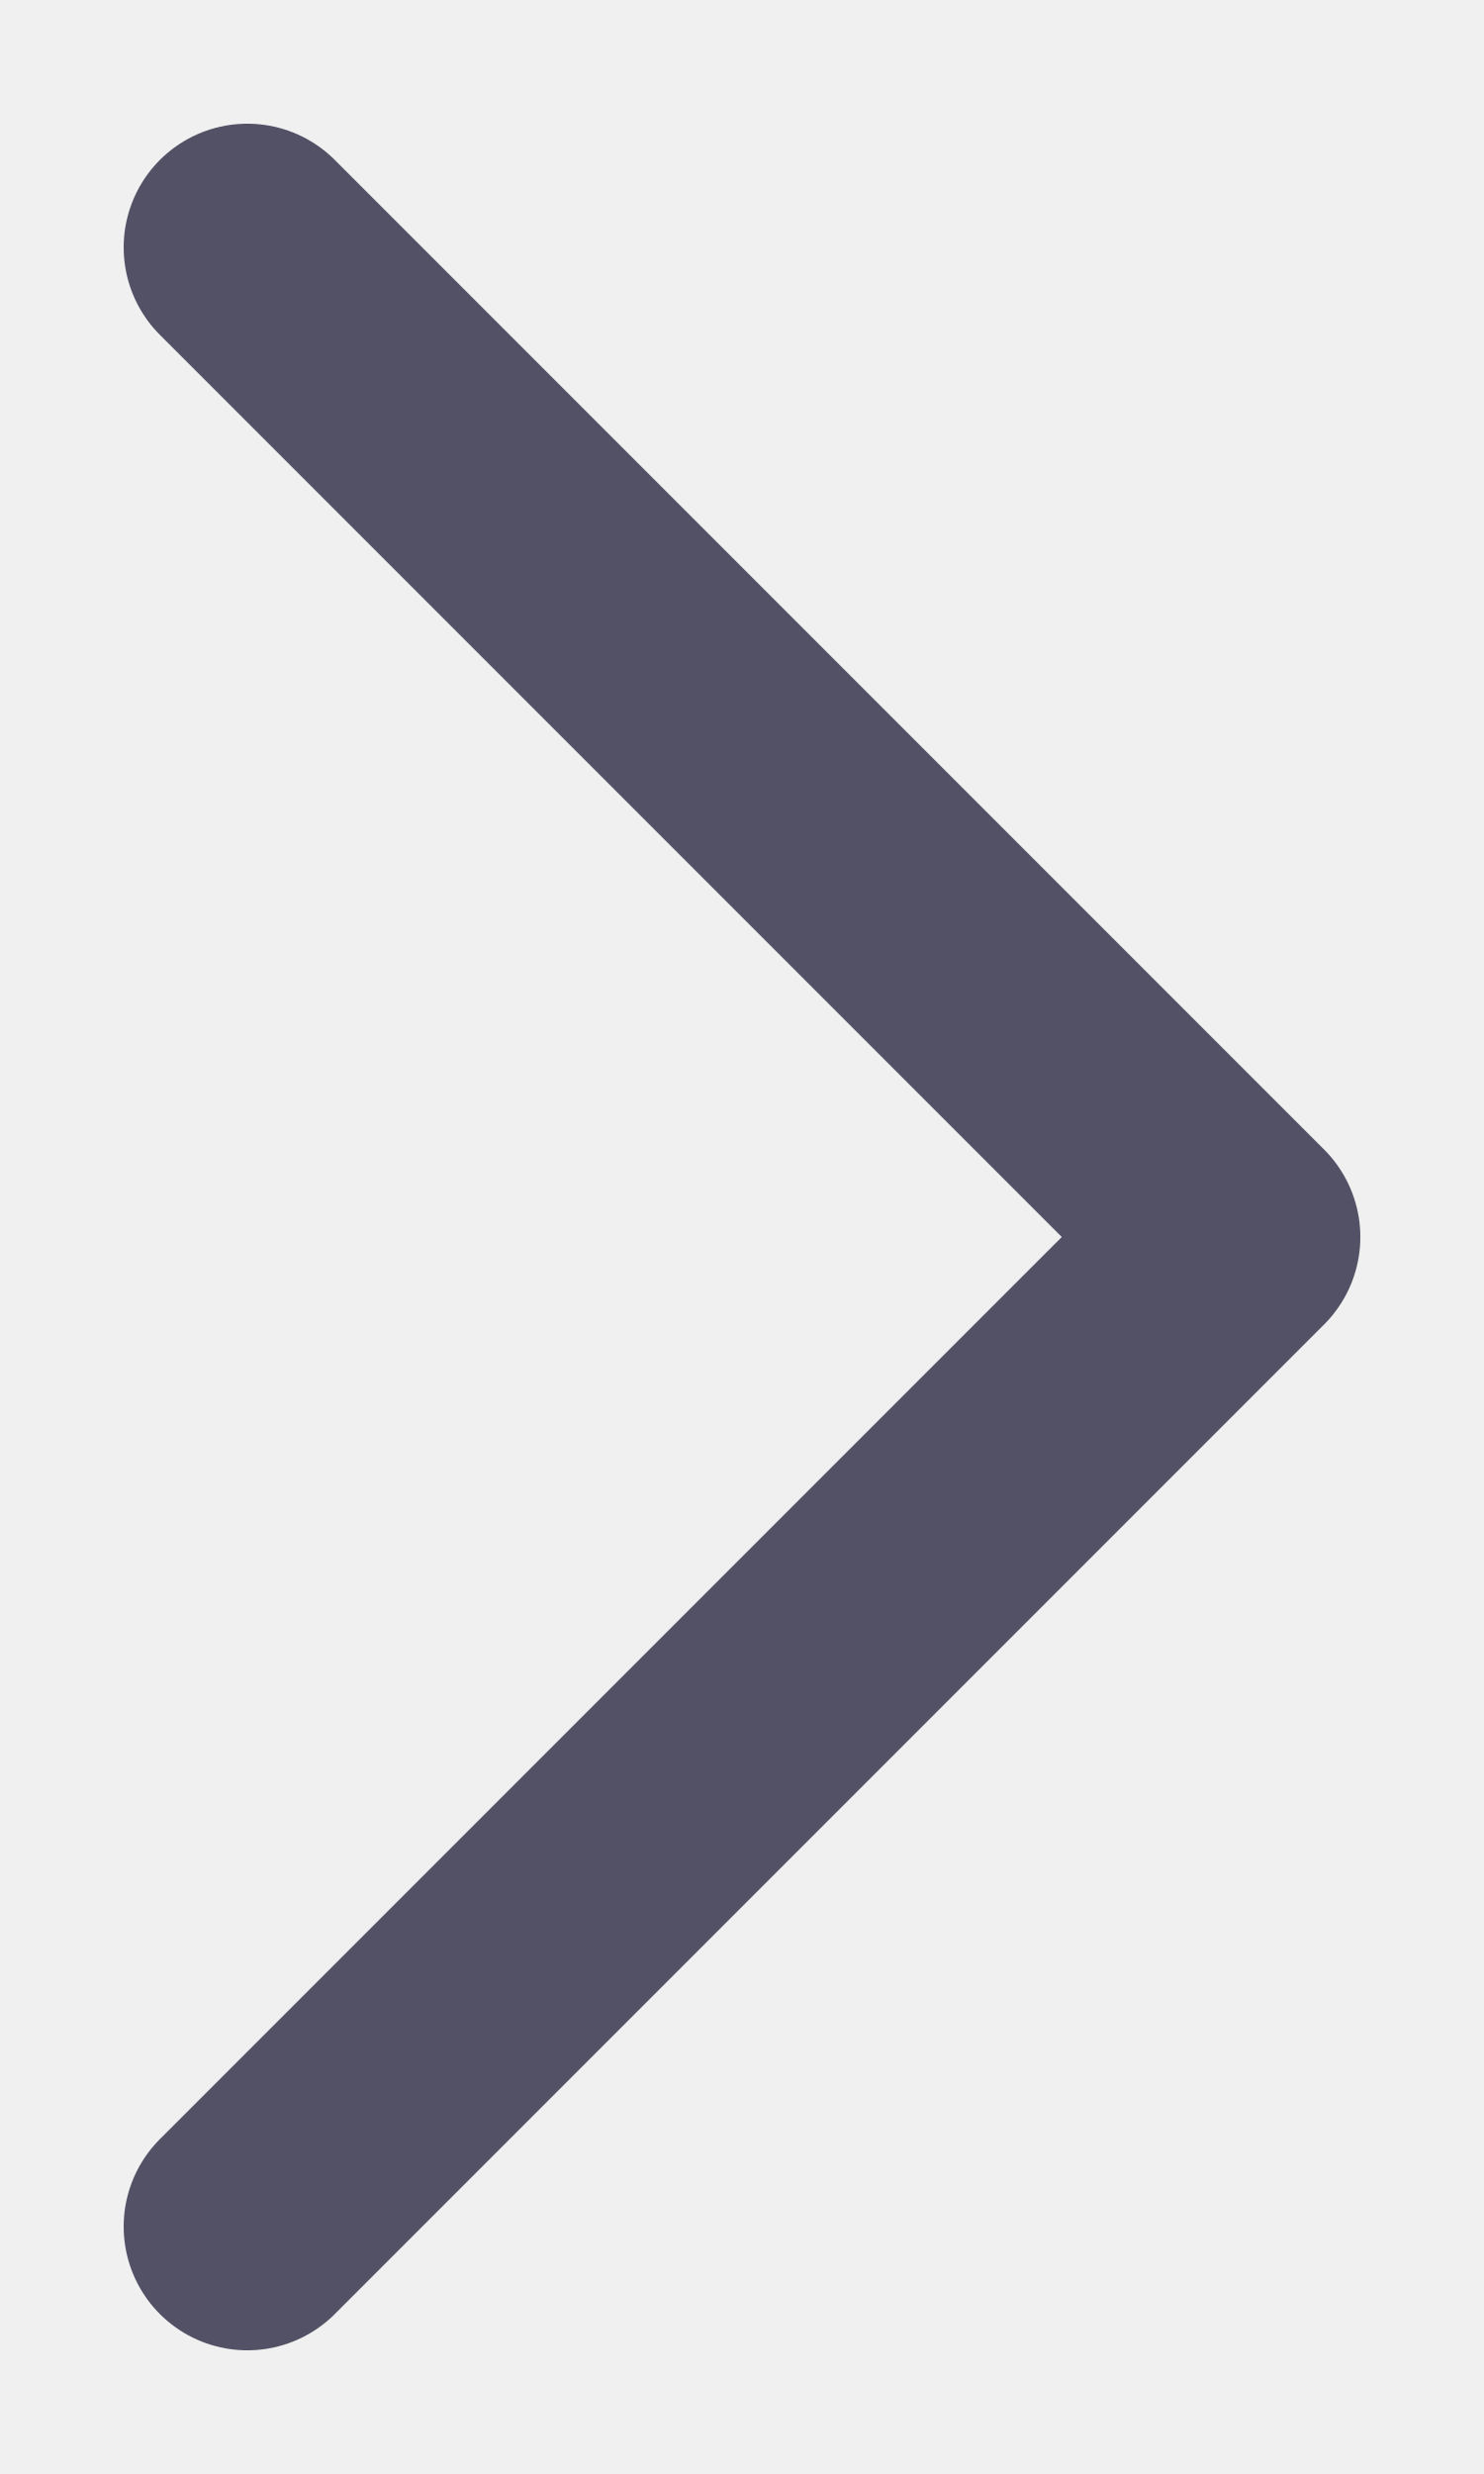
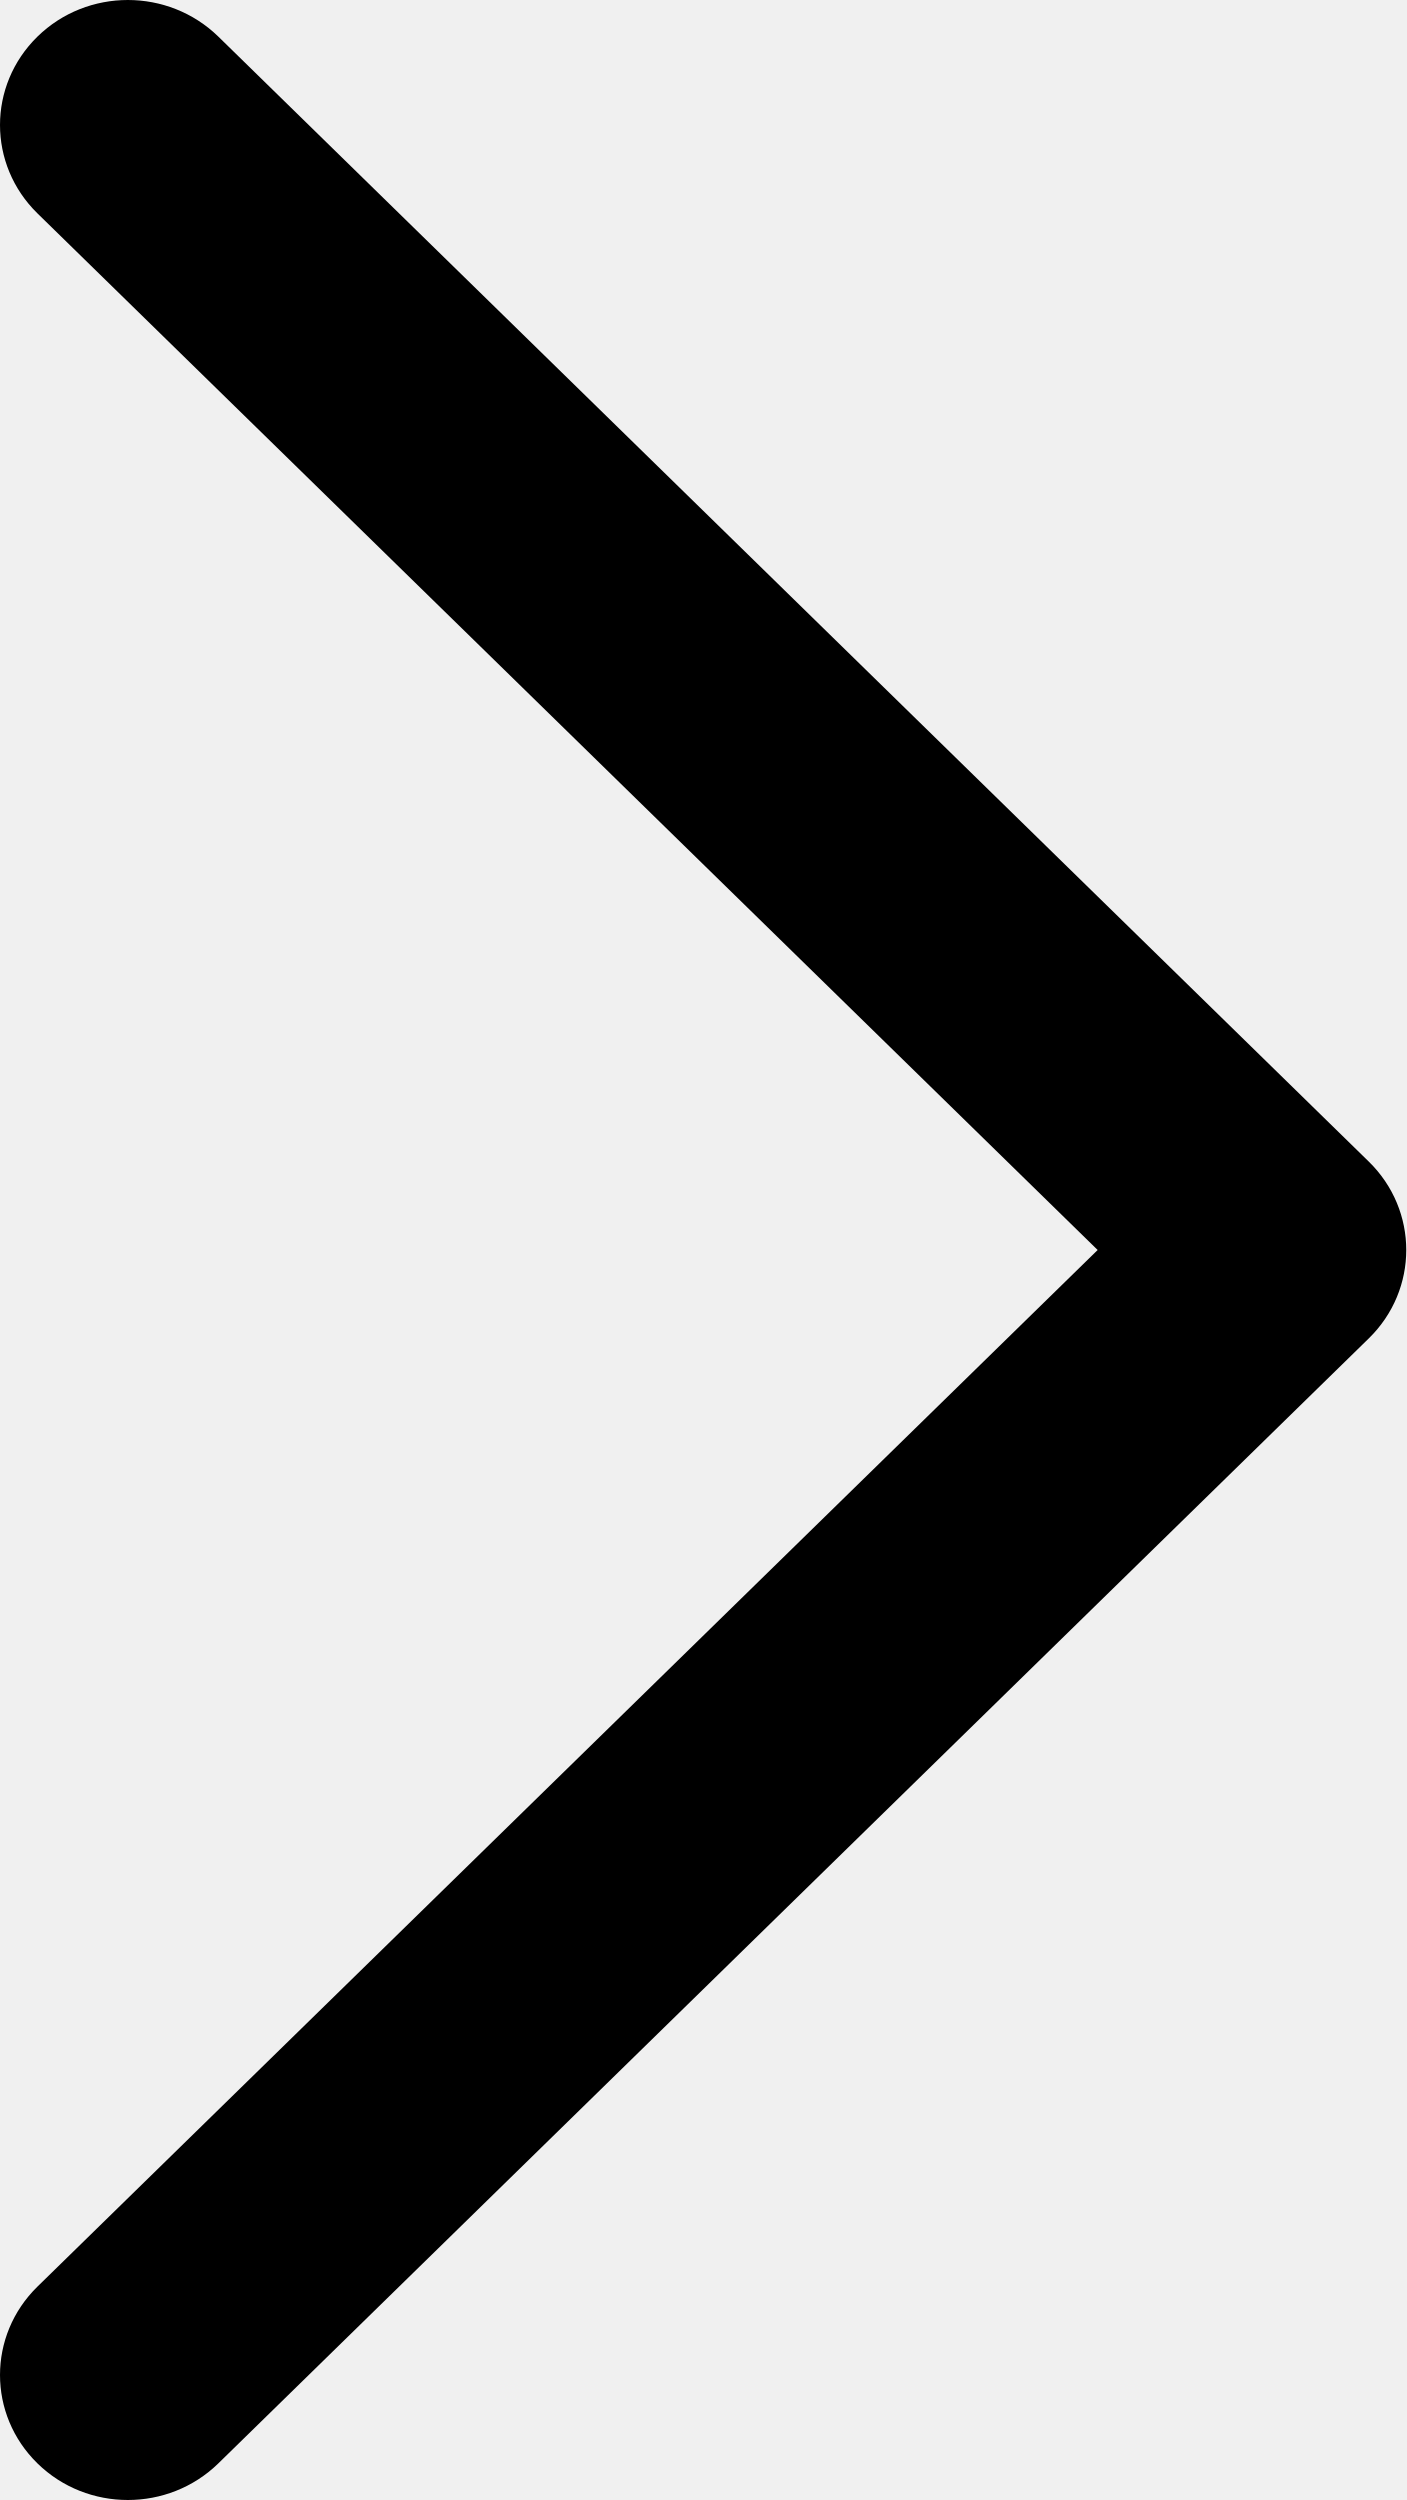
- <svg xmlns="http://www.w3.org/2000/svg" width="6" height="10" viewBox="0 0 6 10" fill="none">
-   <g clip-path="url(#clip0_1730_10779)">
-     <path d="M1 1L5 5L1 9" stroke="#525166" stroke-linecap="round" stroke-linejoin="round" />
-   </g>
-   <defs>
-     <clipPath id="clip0_1730_10779">
-       <rect width="6" height="10" fill="white" transform="translate(6 10) rotate(-180)" />
-     </clipPath>
-   </defs>
+ <svg xmlns="http://www.w3.org/2000/svg" width="9" height="16" viewBox="0 0 9 16">
+   <path fill-rule="evenodd" clip-rule="evenodd" d="M0.24 0.234C0.559 -0.078 1.077 -0.078 1.397 0.234L8.76 7.434C9.08 7.747 9.08 8.253 8.76 8.566L1.397 15.766C1.077 16.078 0.559 16.078 0.24 15.766C-0.08 15.453 -0.08 14.947 0.24 14.634L7.025 8L0.24 1.366C-0.08 1.053 -0.08 0.547 0.24 0.234Z" />
</svg>
